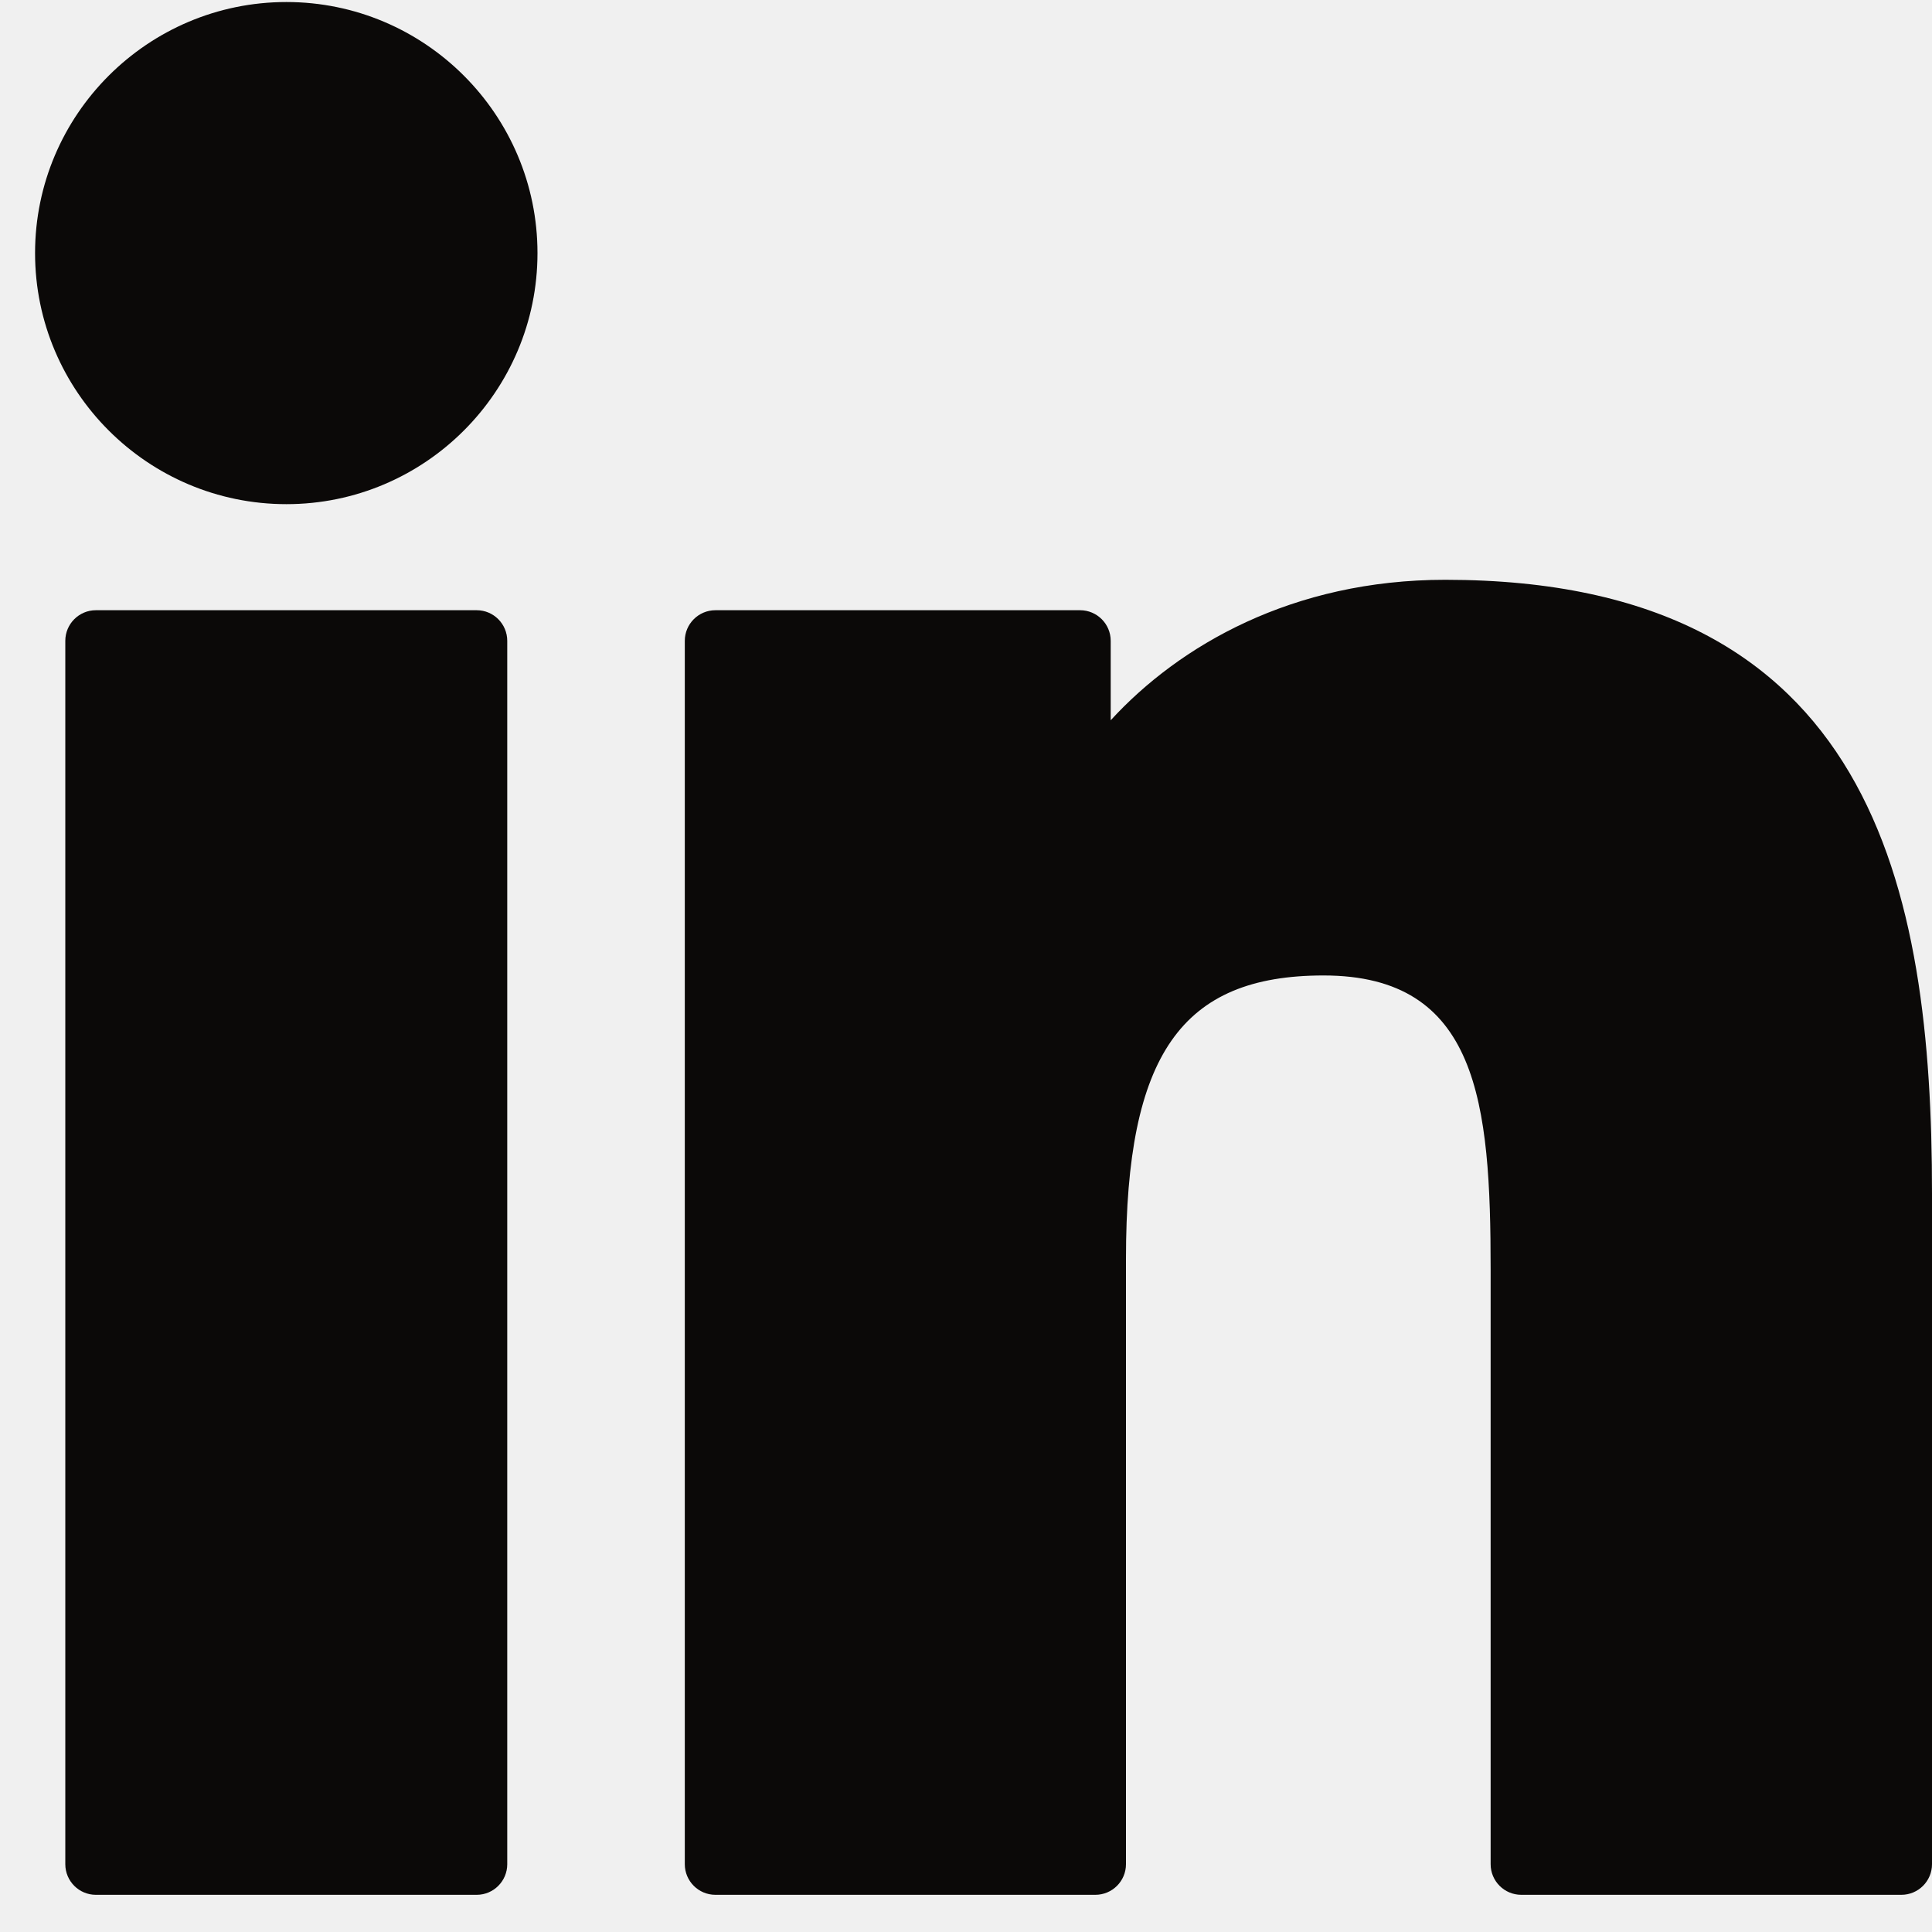
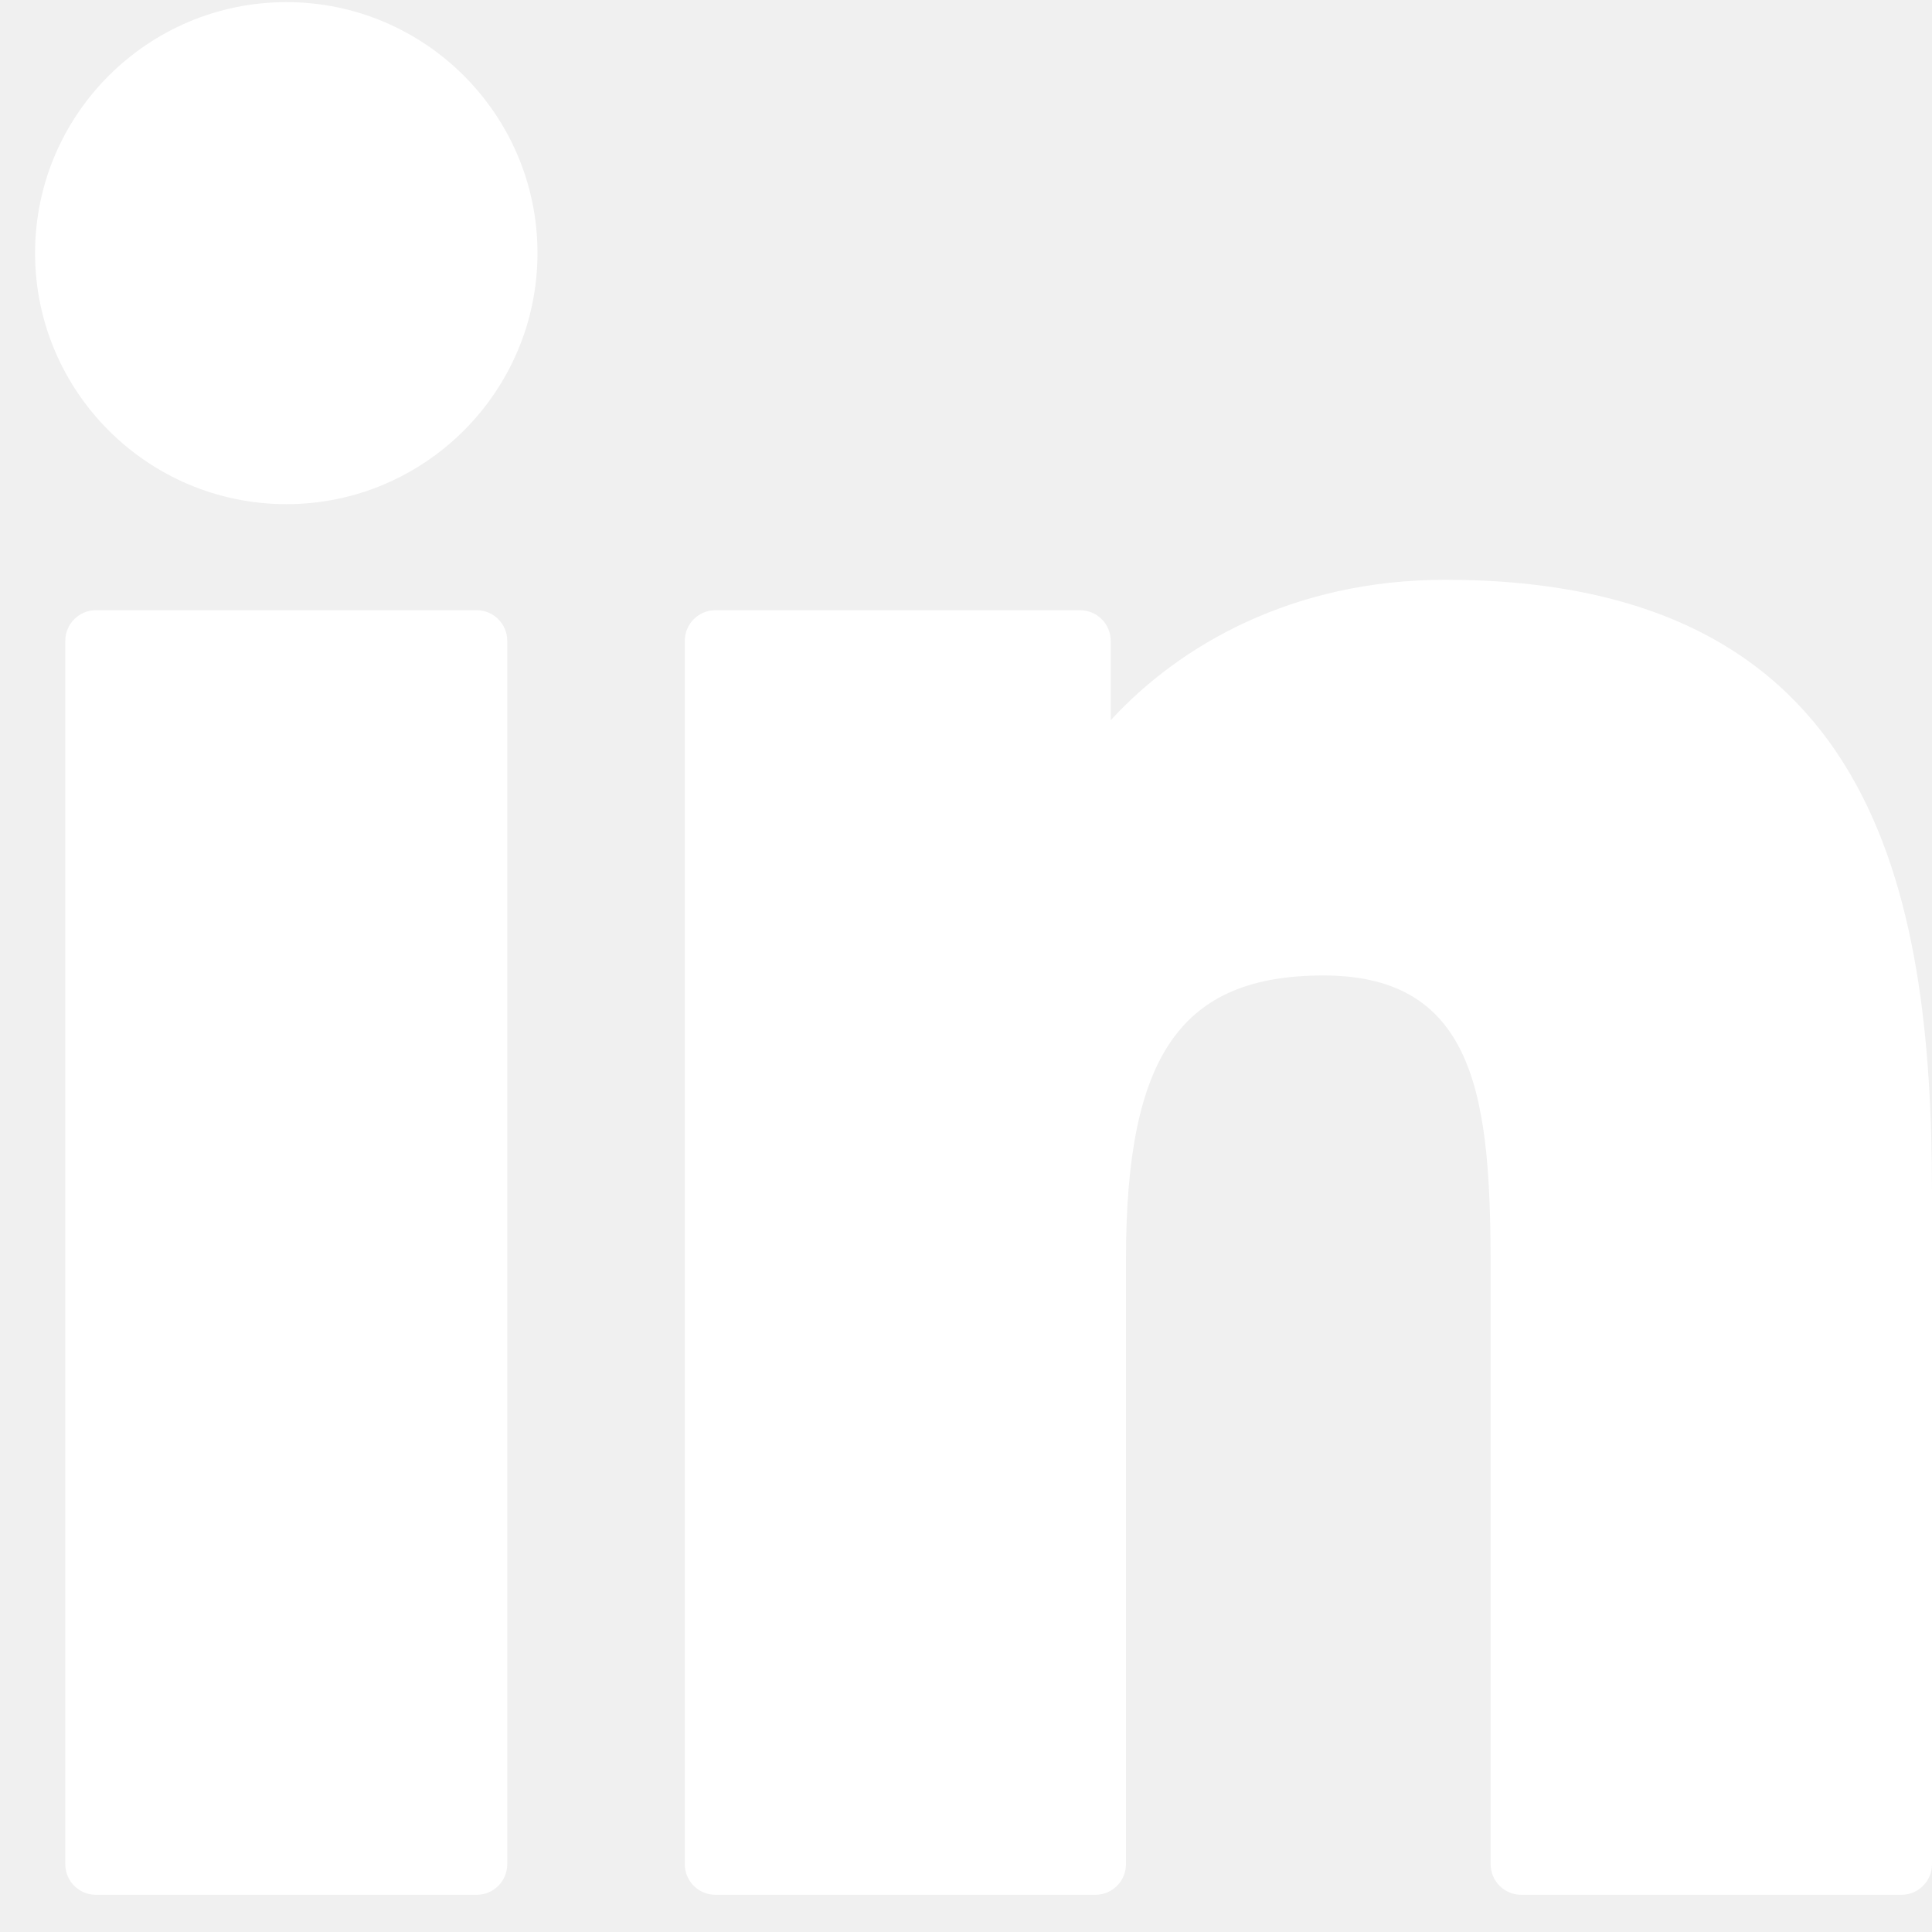
<svg xmlns="http://www.w3.org/2000/svg" width="20" height="20" viewBox="0 0 20 20" fill="none">
-   <g clip-path="url(#clip0_368_165)">
-     <path d="M4.935 6.317H0.992C0.818 6.317 0.676 6.459 0.676 6.634V19.298C0.676 19.473 0.818 19.615 0.992 19.615H4.935C5.109 19.615 5.251 19.473 5.251 19.298V6.634C5.251 6.459 5.109 6.317 4.935 6.317Z" fill="#0B0908" />
-     <path d="M2.965 0.021C1.53 0.021 0.363 1.187 0.363 2.62C0.363 4.053 1.53 5.219 2.965 5.219C4.398 5.219 5.564 4.053 5.564 2.62C5.564 1.187 4.398 0.021 2.965 0.021Z" fill="#0B0908" />
-     <path d="M14.961 6.002C13.378 6.002 12.207 6.683 11.498 7.456V6.634C11.498 6.459 11.356 6.317 11.181 6.317H7.406C7.231 6.317 7.089 6.459 7.089 6.634V19.298C7.089 19.473 7.231 19.615 7.406 19.615H11.339C11.514 19.615 11.656 19.473 11.656 19.298V13.032C11.656 10.921 12.229 10.098 13.701 10.098C15.304 10.098 15.431 11.417 15.431 13.141V19.298C15.431 19.473 15.573 19.615 15.748 19.615H19.683C19.858 19.615 20 19.473 20 19.298V12.352C20 9.212 19.401 6.002 14.961 6.002Z" fill="#0B0908" />
+   <g clip-path="url(#clip0_1376_814)">
+     <path d="M4.935 6.317H0.992C0.818 6.317 0.676 6.459 0.676 6.634V19.298C0.676 19.473 0.818 19.615 0.992 19.615H4.935C5.109 19.615 5.251 19.473 5.251 19.298V6.634C5.251 6.459 5.109 6.317 4.935 6.317Z" fill="white" />
+     <path d="M2.965 0.022C1.53 0.022 0.363 1.187 0.363 2.62C0.363 4.053 1.53 5.219 2.965 5.219C4.398 5.219 5.564 4.053 5.564 2.62C5.564 1.187 4.398 0.022 2.965 0.022Z" fill="white" />
+     <path d="M14.961 6.002C13.378 6.002 12.207 6.683 11.498 7.456V6.634C11.498 6.459 11.356 6.317 11.181 6.317H7.406C7.231 6.317 7.089 6.459 7.089 6.634V19.298C7.089 19.473 7.231 19.615 7.406 19.615H11.339C11.514 19.615 11.656 19.473 11.656 19.298V13.032C11.656 10.921 12.229 10.098 13.701 10.098C15.304 10.098 15.431 11.417 15.431 13.141V19.298C15.431 19.473 15.573 19.615 15.748 19.615H19.683C19.858 19.615 20 19.473 20 19.298V12.352C20 9.212 19.401 6.002 14.961 6.002Z" fill="white" />
  </g>
  <defs>
-     <clipPath id="clip0_368_165">
+     <clipPath id="clip0_1376_814">
      <rect width="19.636" height="19.636" fill="white" transform="translate(0.363281)" />
    </clipPath>
  </defs>
</svg>
